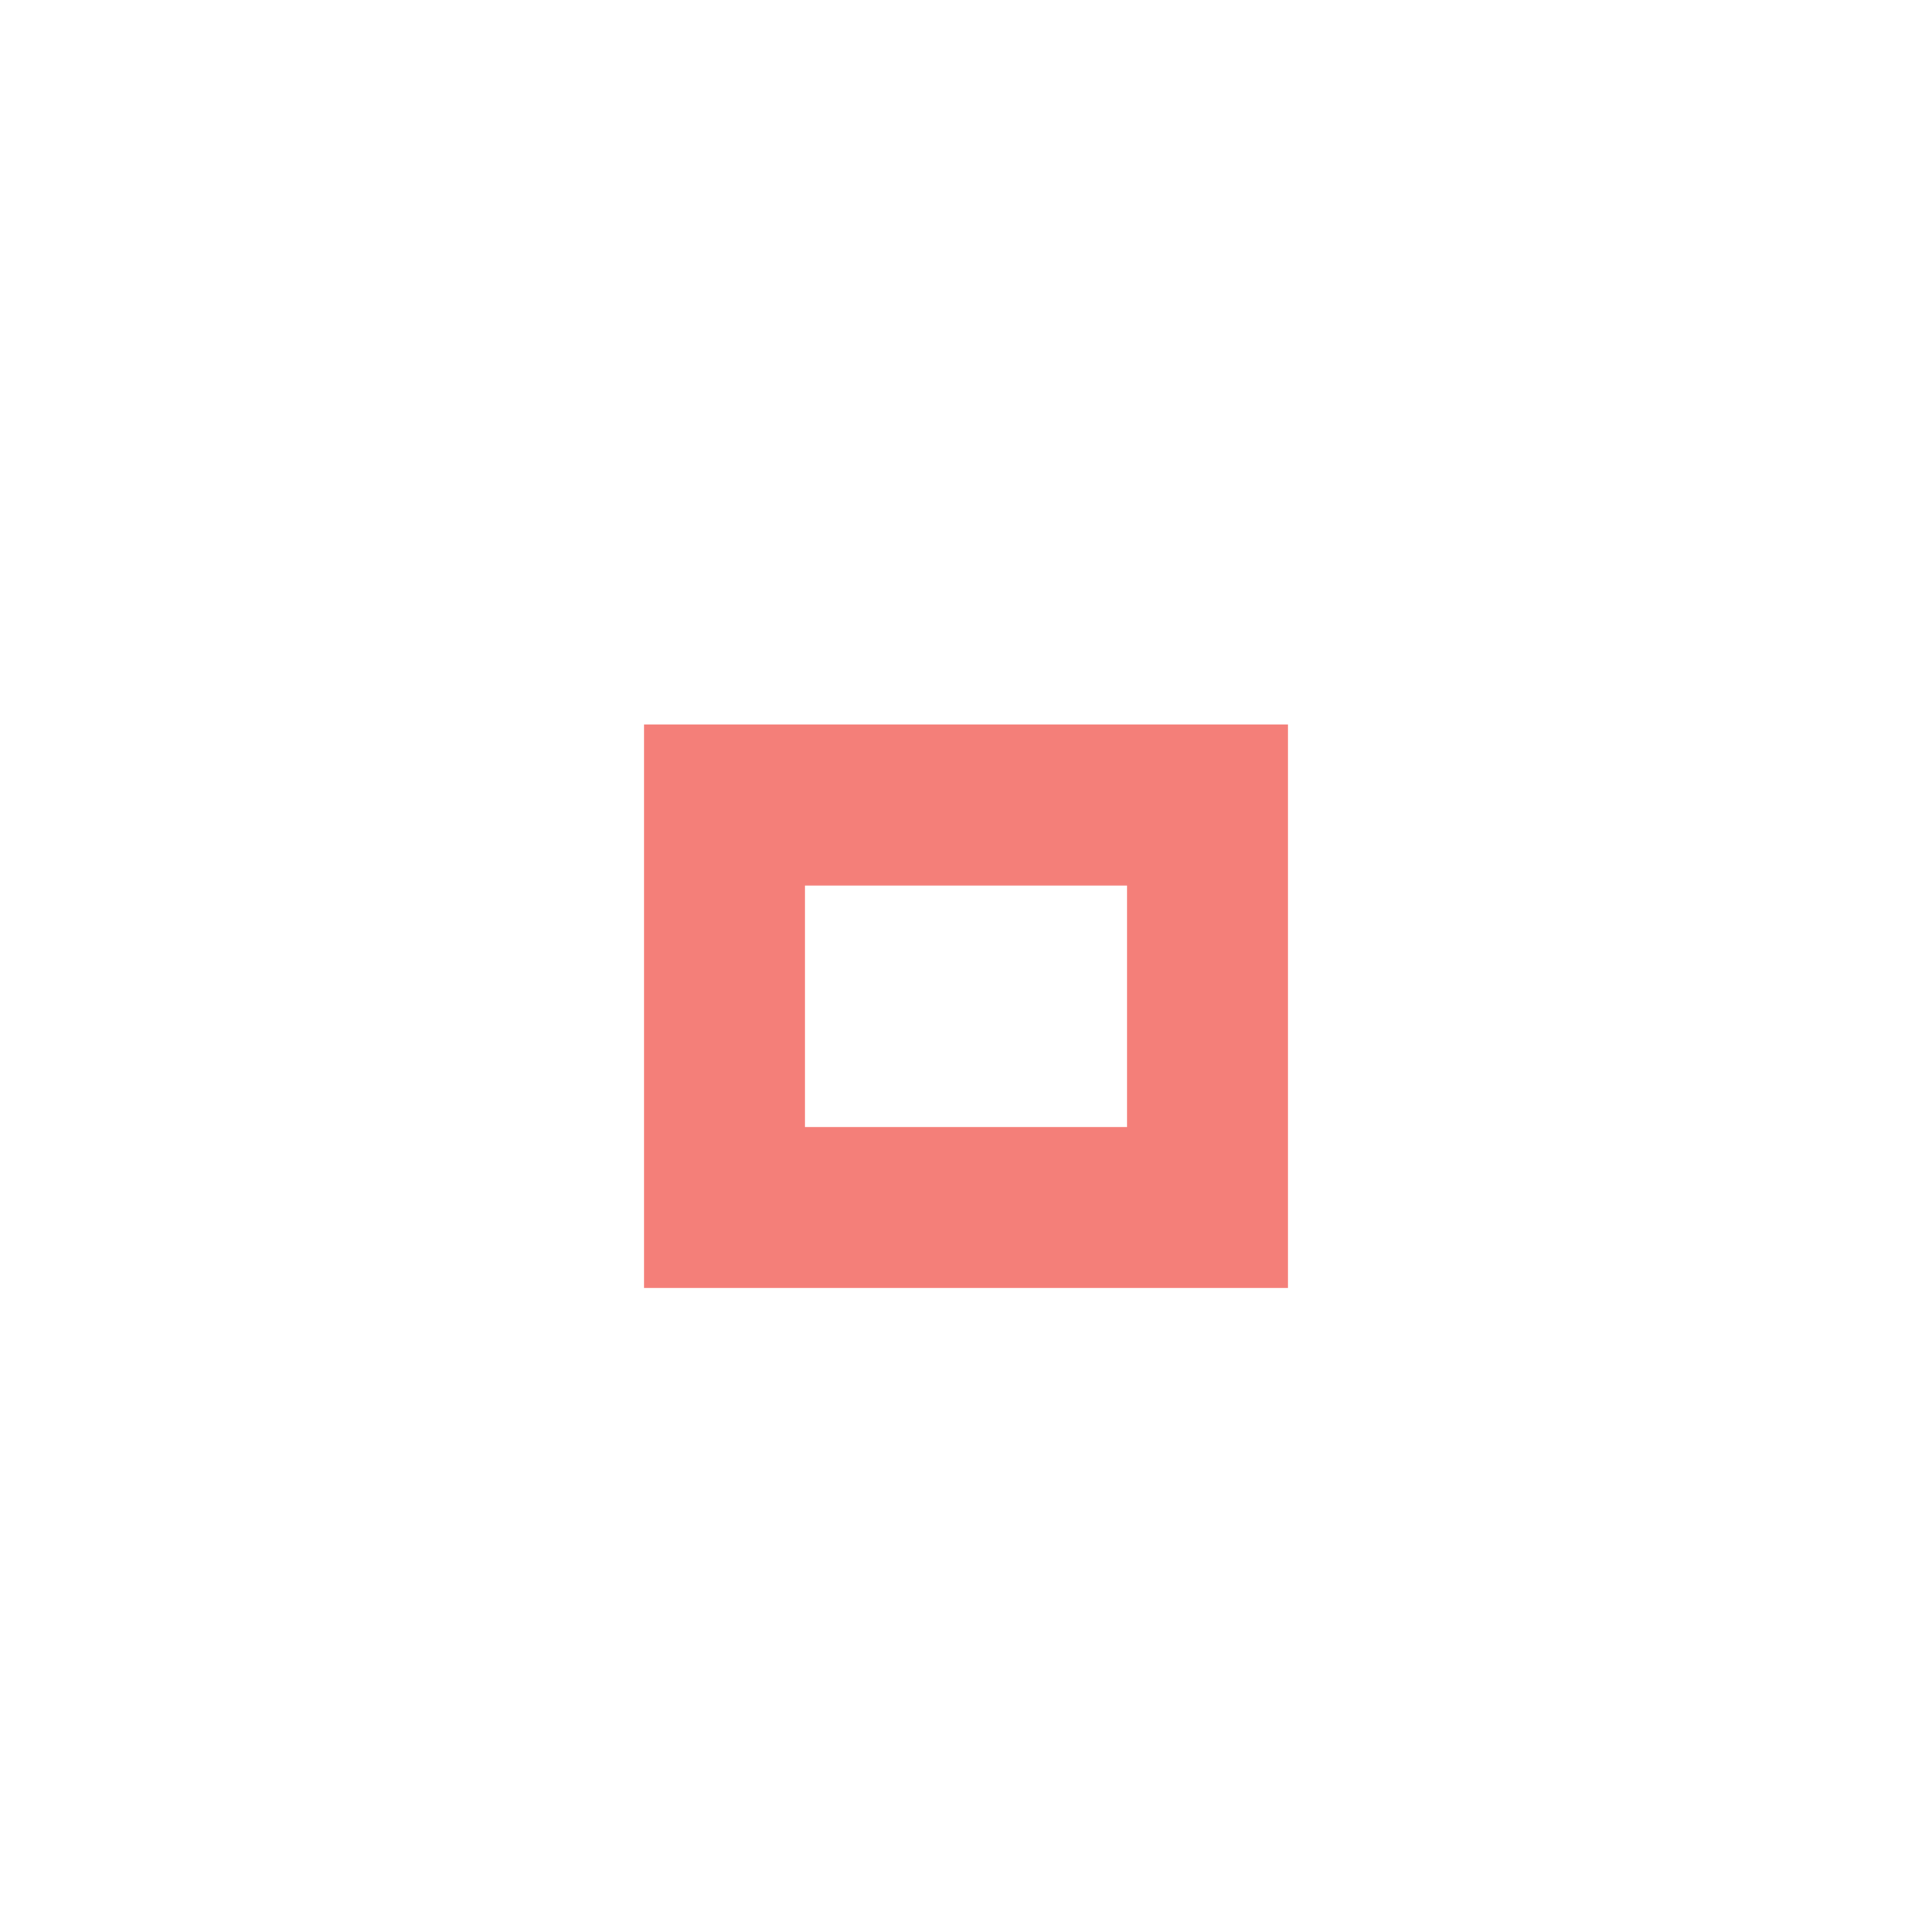
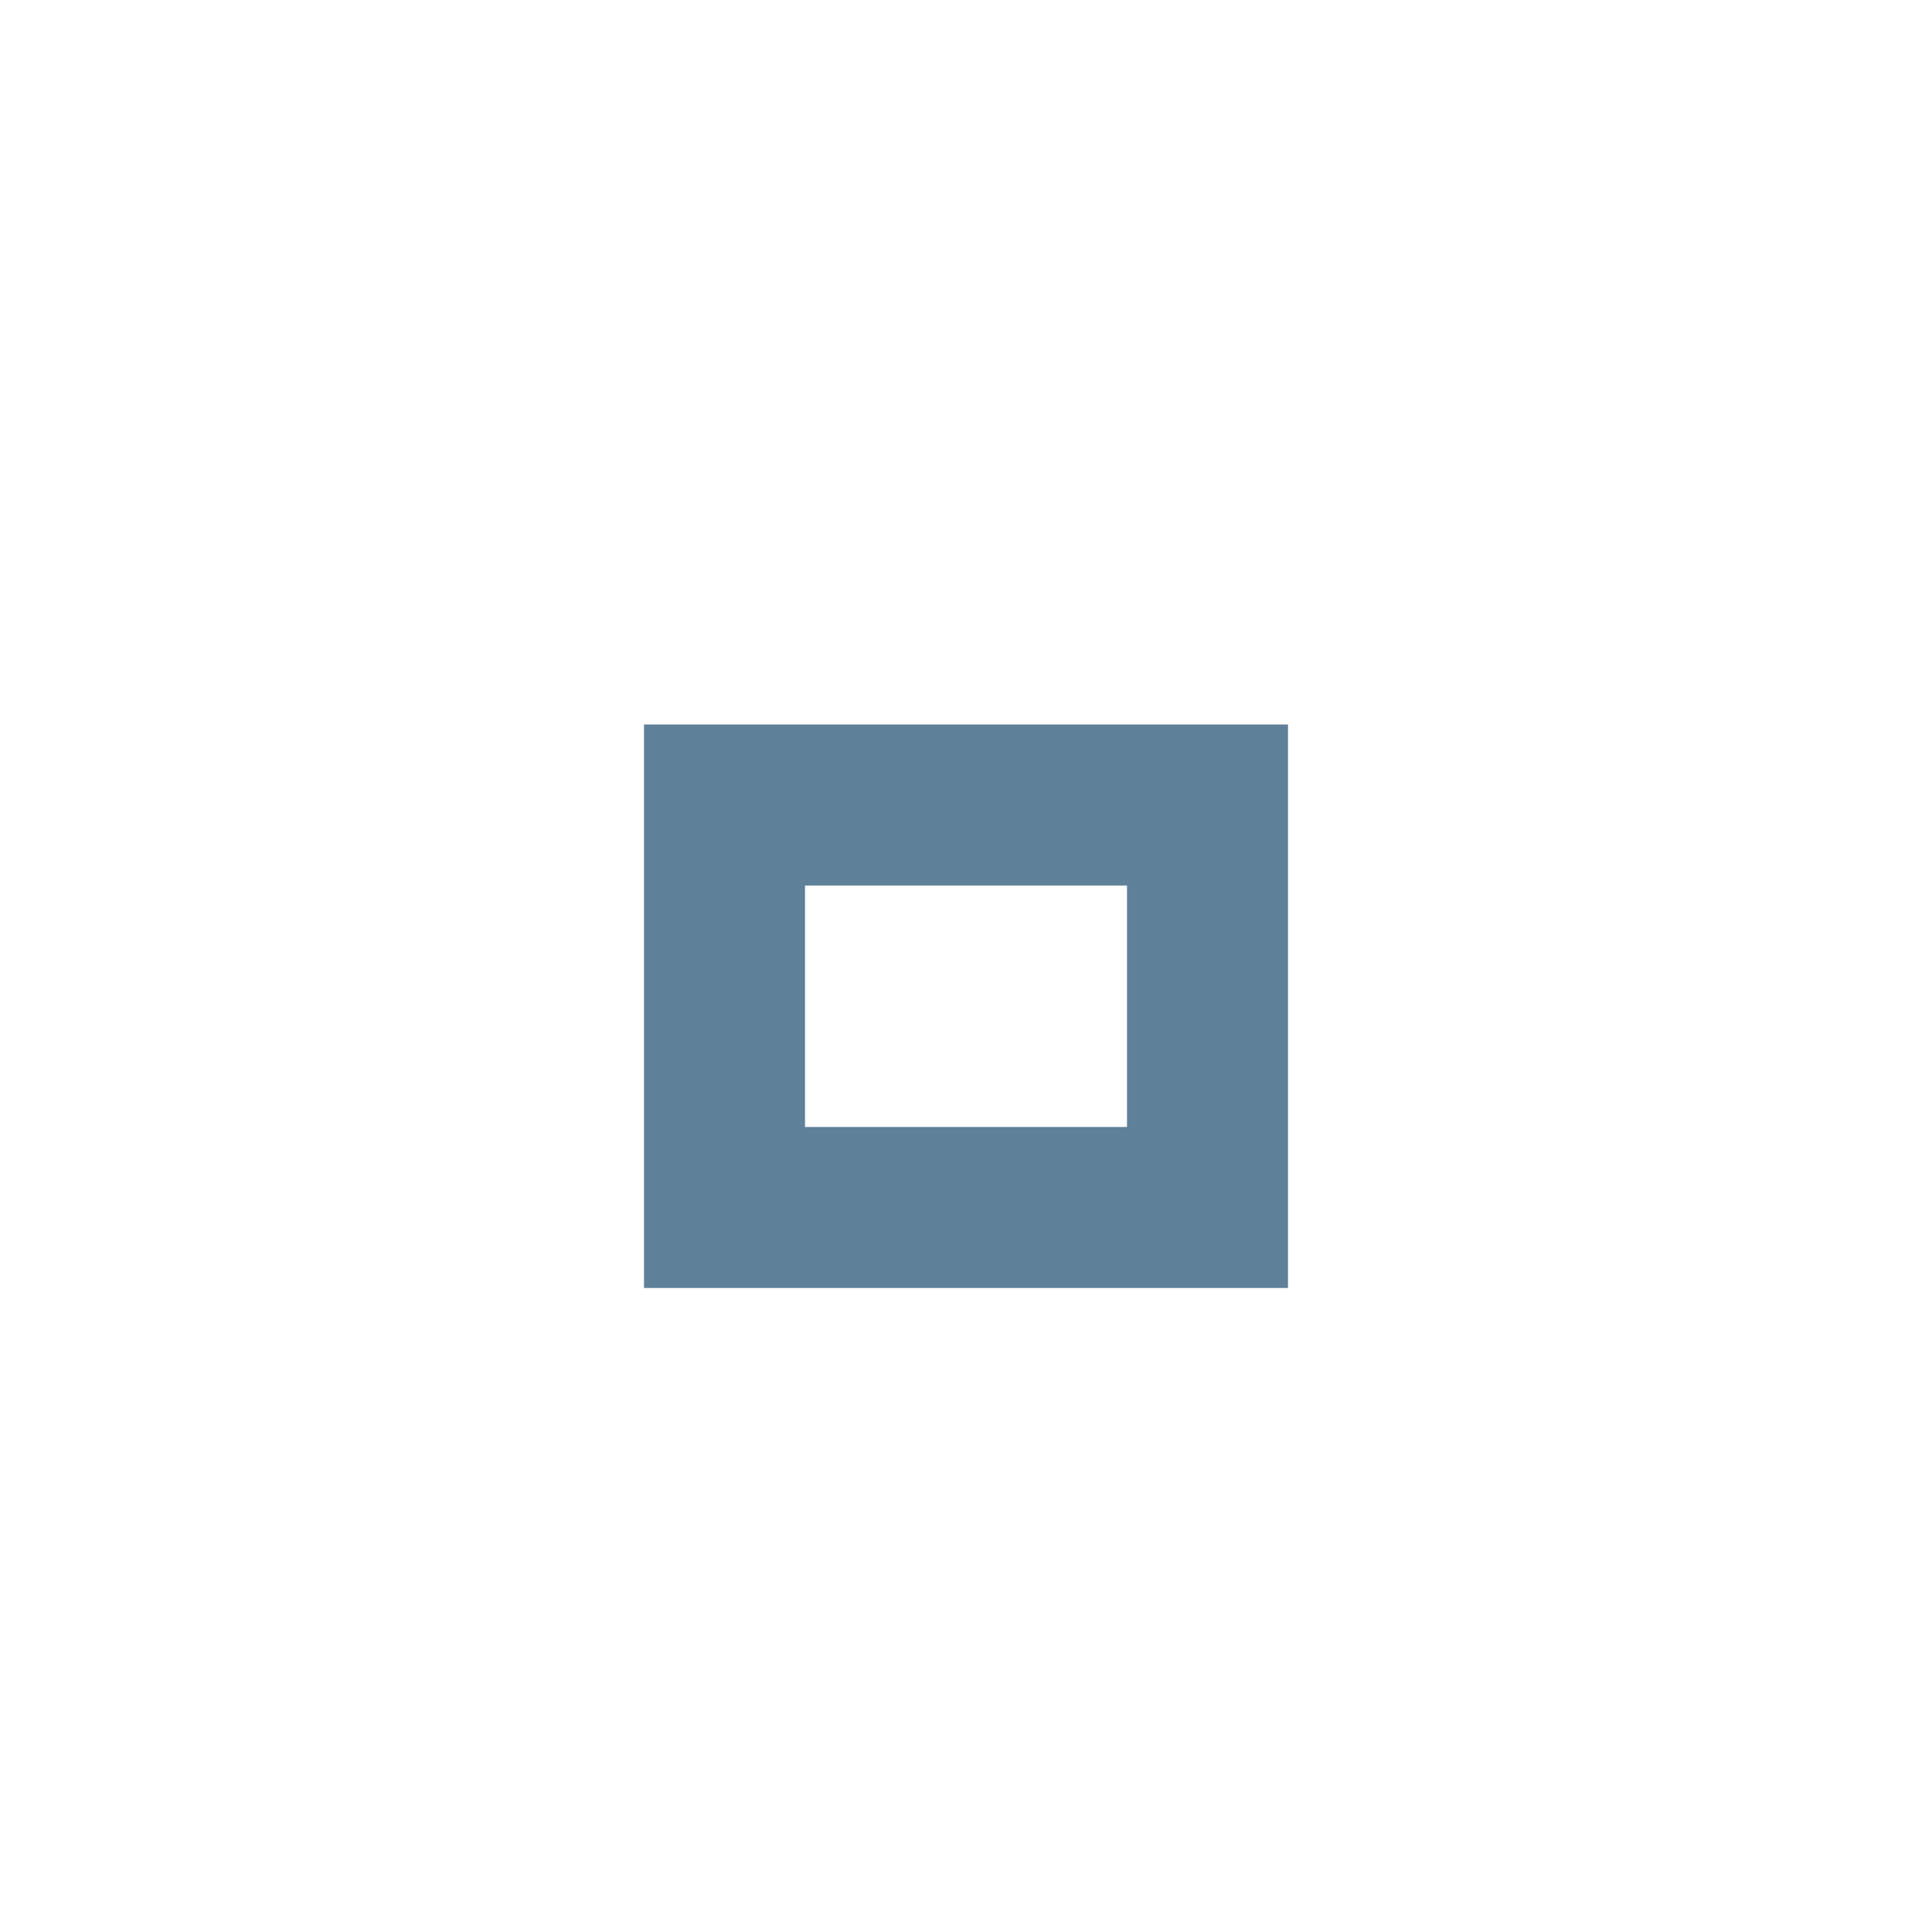
<svg xmlns="http://www.w3.org/2000/svg" version="1.1" x="0px" y="0px" width="24px" height="24px" viewBox="0 0 24 24">
-   <path fill="#f0544c" opacity="0.75" d="M14,14h-4v-3h4V14z M16,9H8v7h8V9z" />
+   <path fill="#285577" opacity="0.75" d="M14,14h-4v-3h4V14z M16,9H8v7h8V9z" />
</svg>
